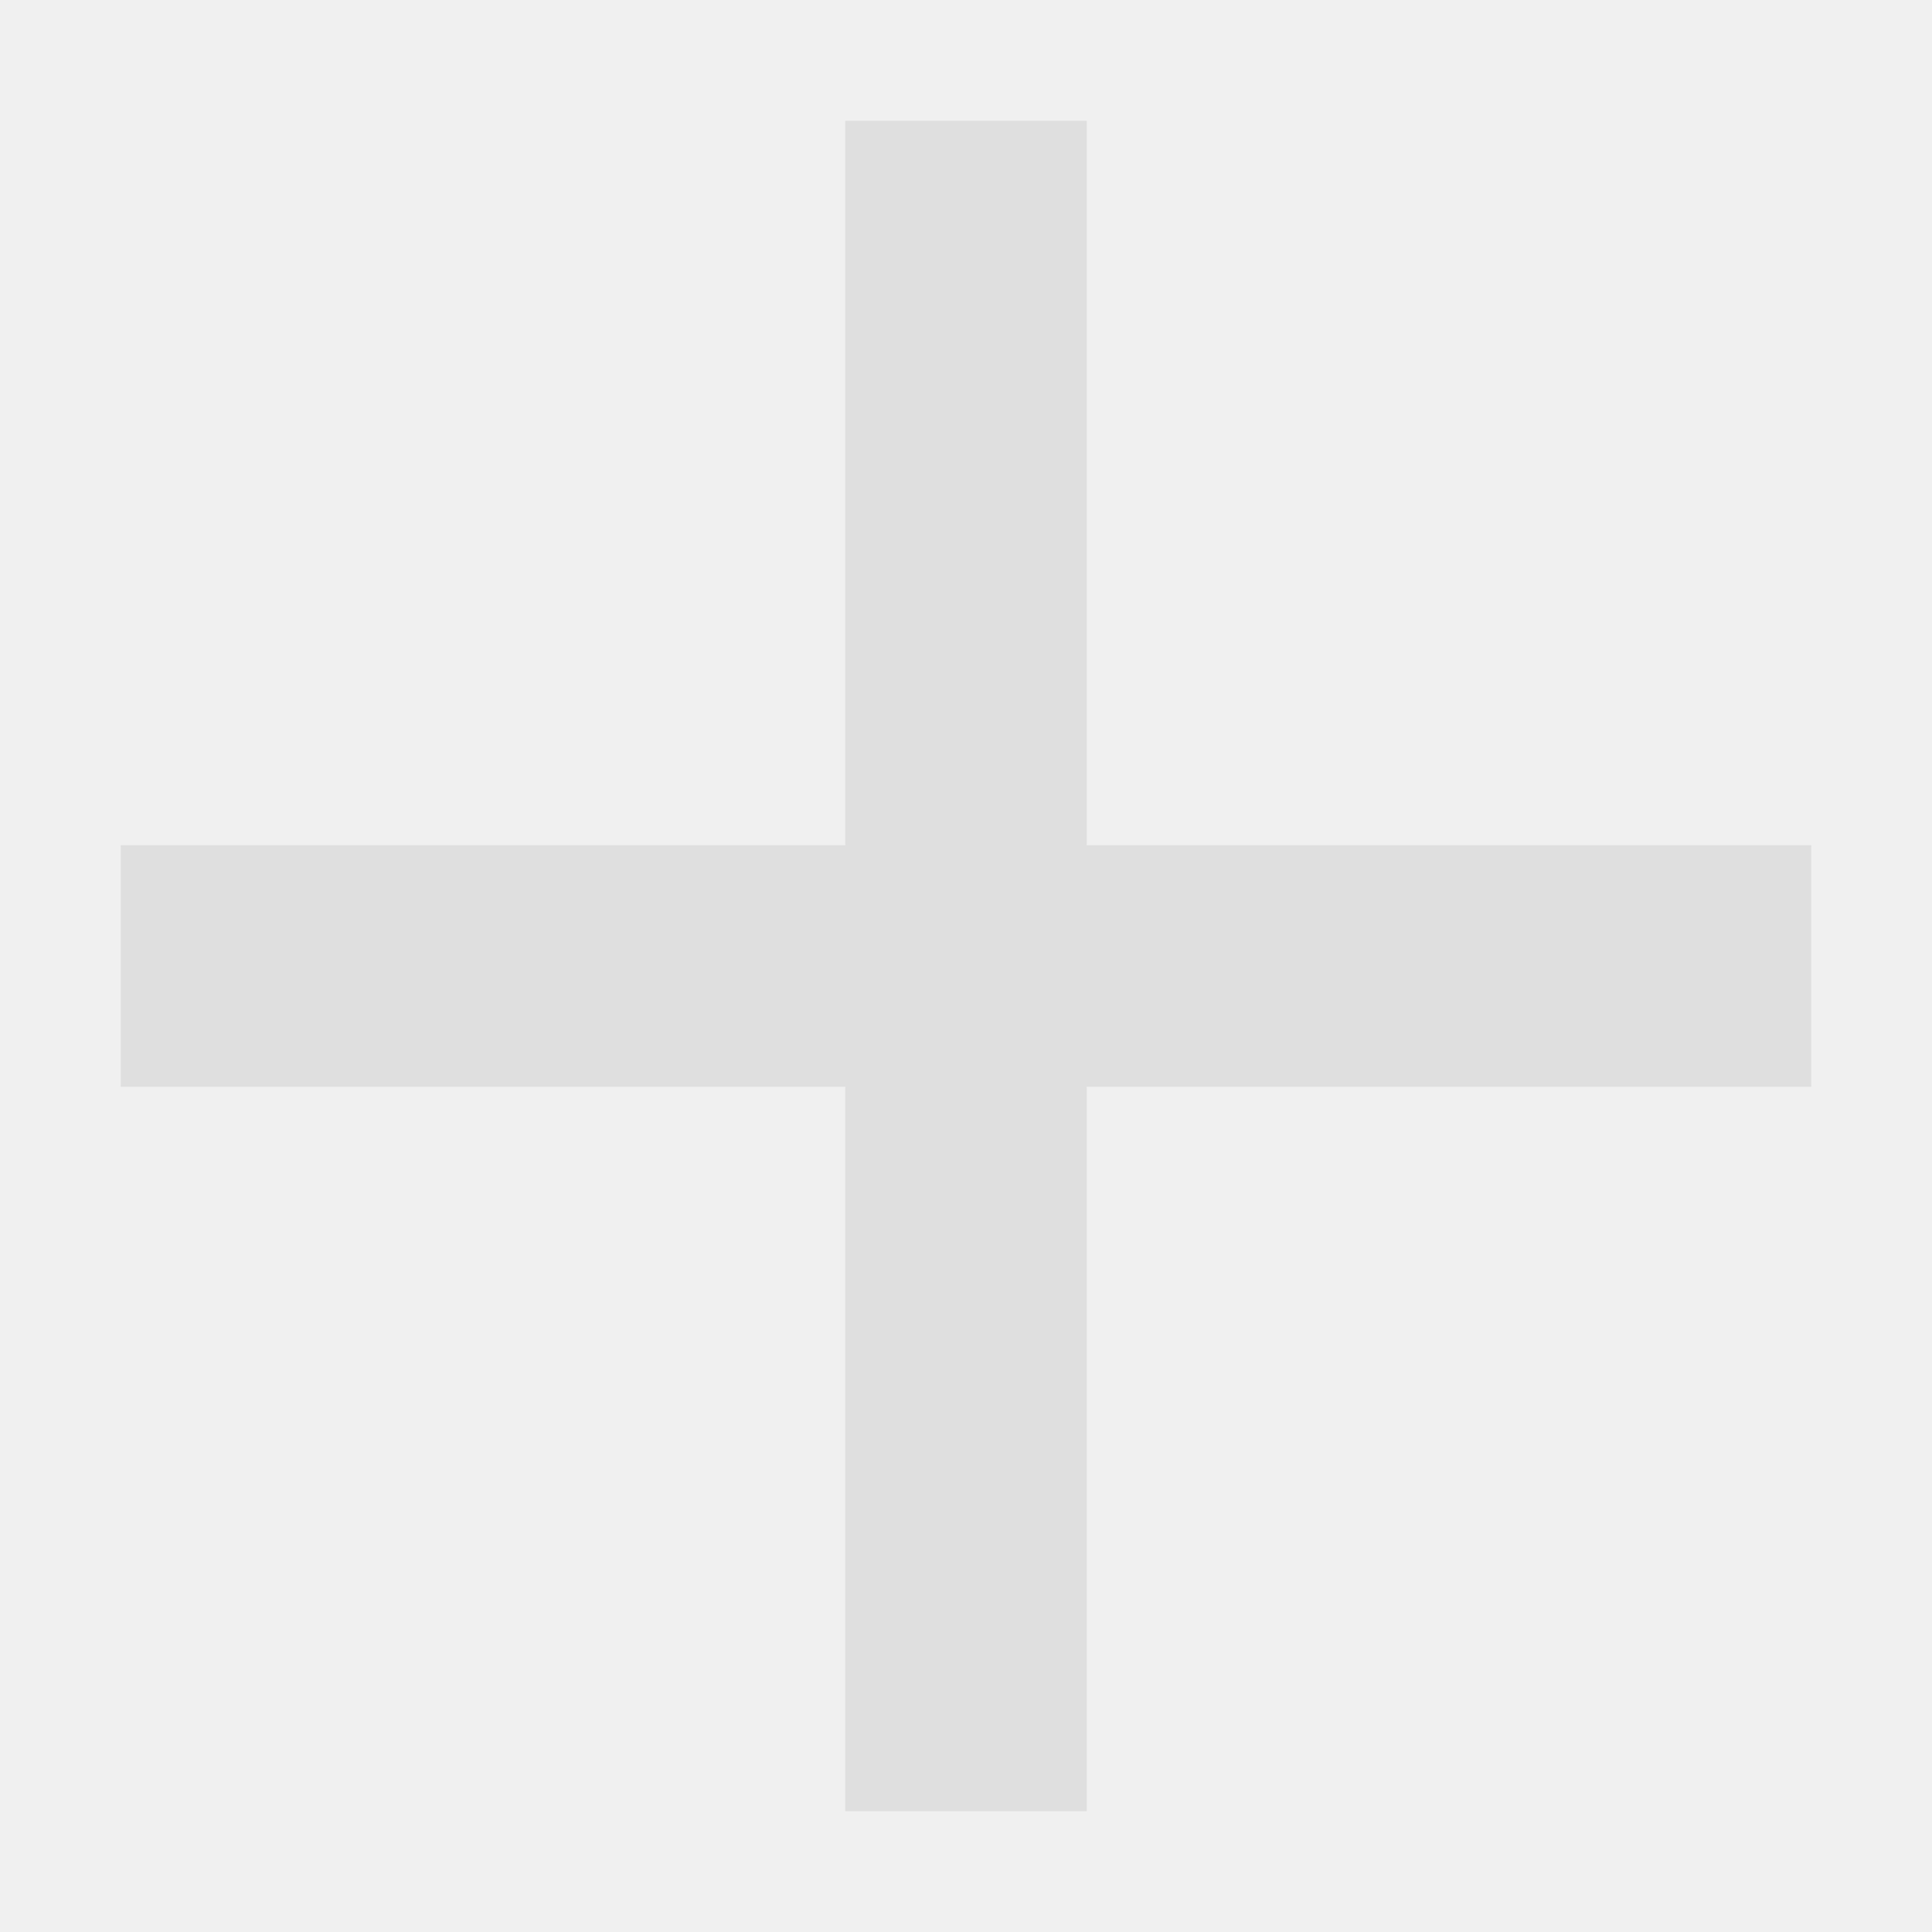
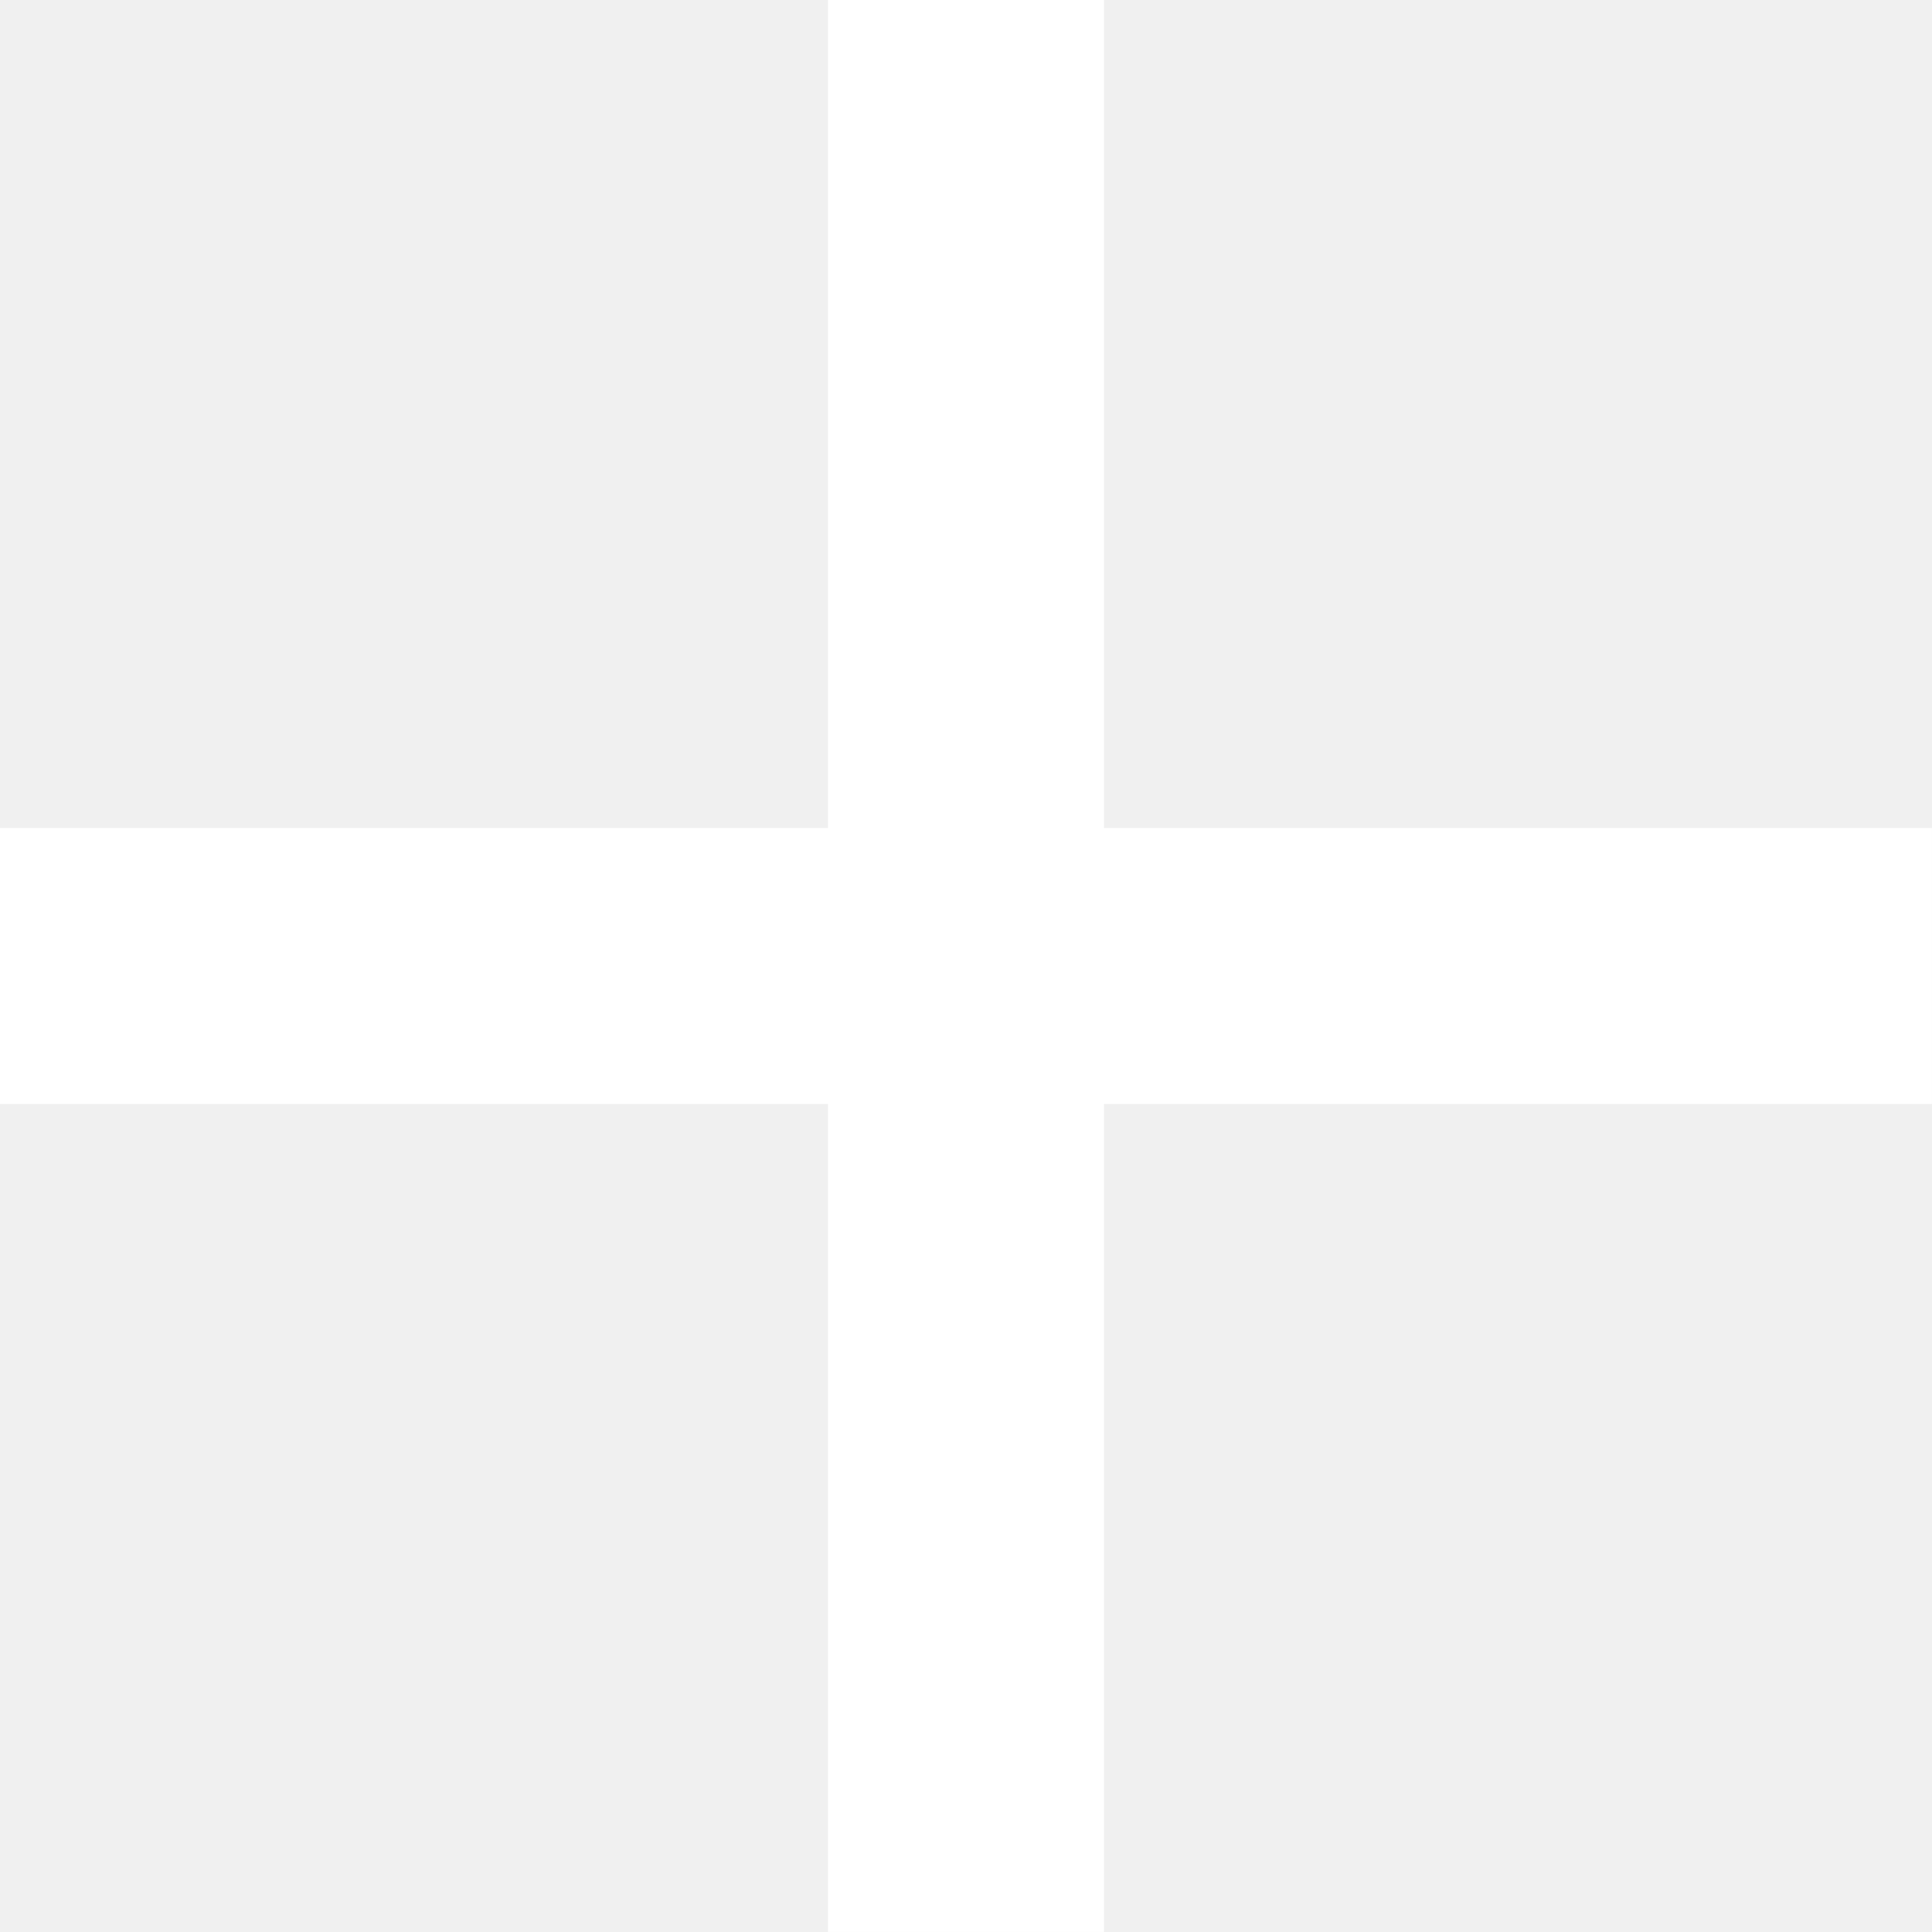
- <svg xmlns="http://www.w3.org/2000/svg" width="16" height="16" version="1.1" viewBox="0 0 16 16">
-   <defs>
-     <style id="current-color-scheme" type="text/css">
-    .ColorScheme-Text { color:#dfdfdf; } .ColorScheme-Highlight { color:#4285f4; } .ColorScheme-NeutralText { color:#ff9800; } .ColorScheme-PositiveText { color:#4caf50; } .ColorScheme-NegativeText { color:#f44336; }
-   </style>
-   </defs>
-   <path style="fill:currentColor" class="ColorScheme-Text" d="M 7,1 V 7 H 1 v 2 h 6 v 6 H 9 V 9 h 6 V 7 H 9 V 1 Z" />
+ <svg xmlns="http://www.w3.org/2000/svg" width="32" height="32" version="1.1">
+   <path d="m13.714 0v13.714h-13.714v4.571h13.714v13.714h4.571v-13.714h13.714v-4.571h-13.714v-13.714z" fill="#fff" />
</svg>
